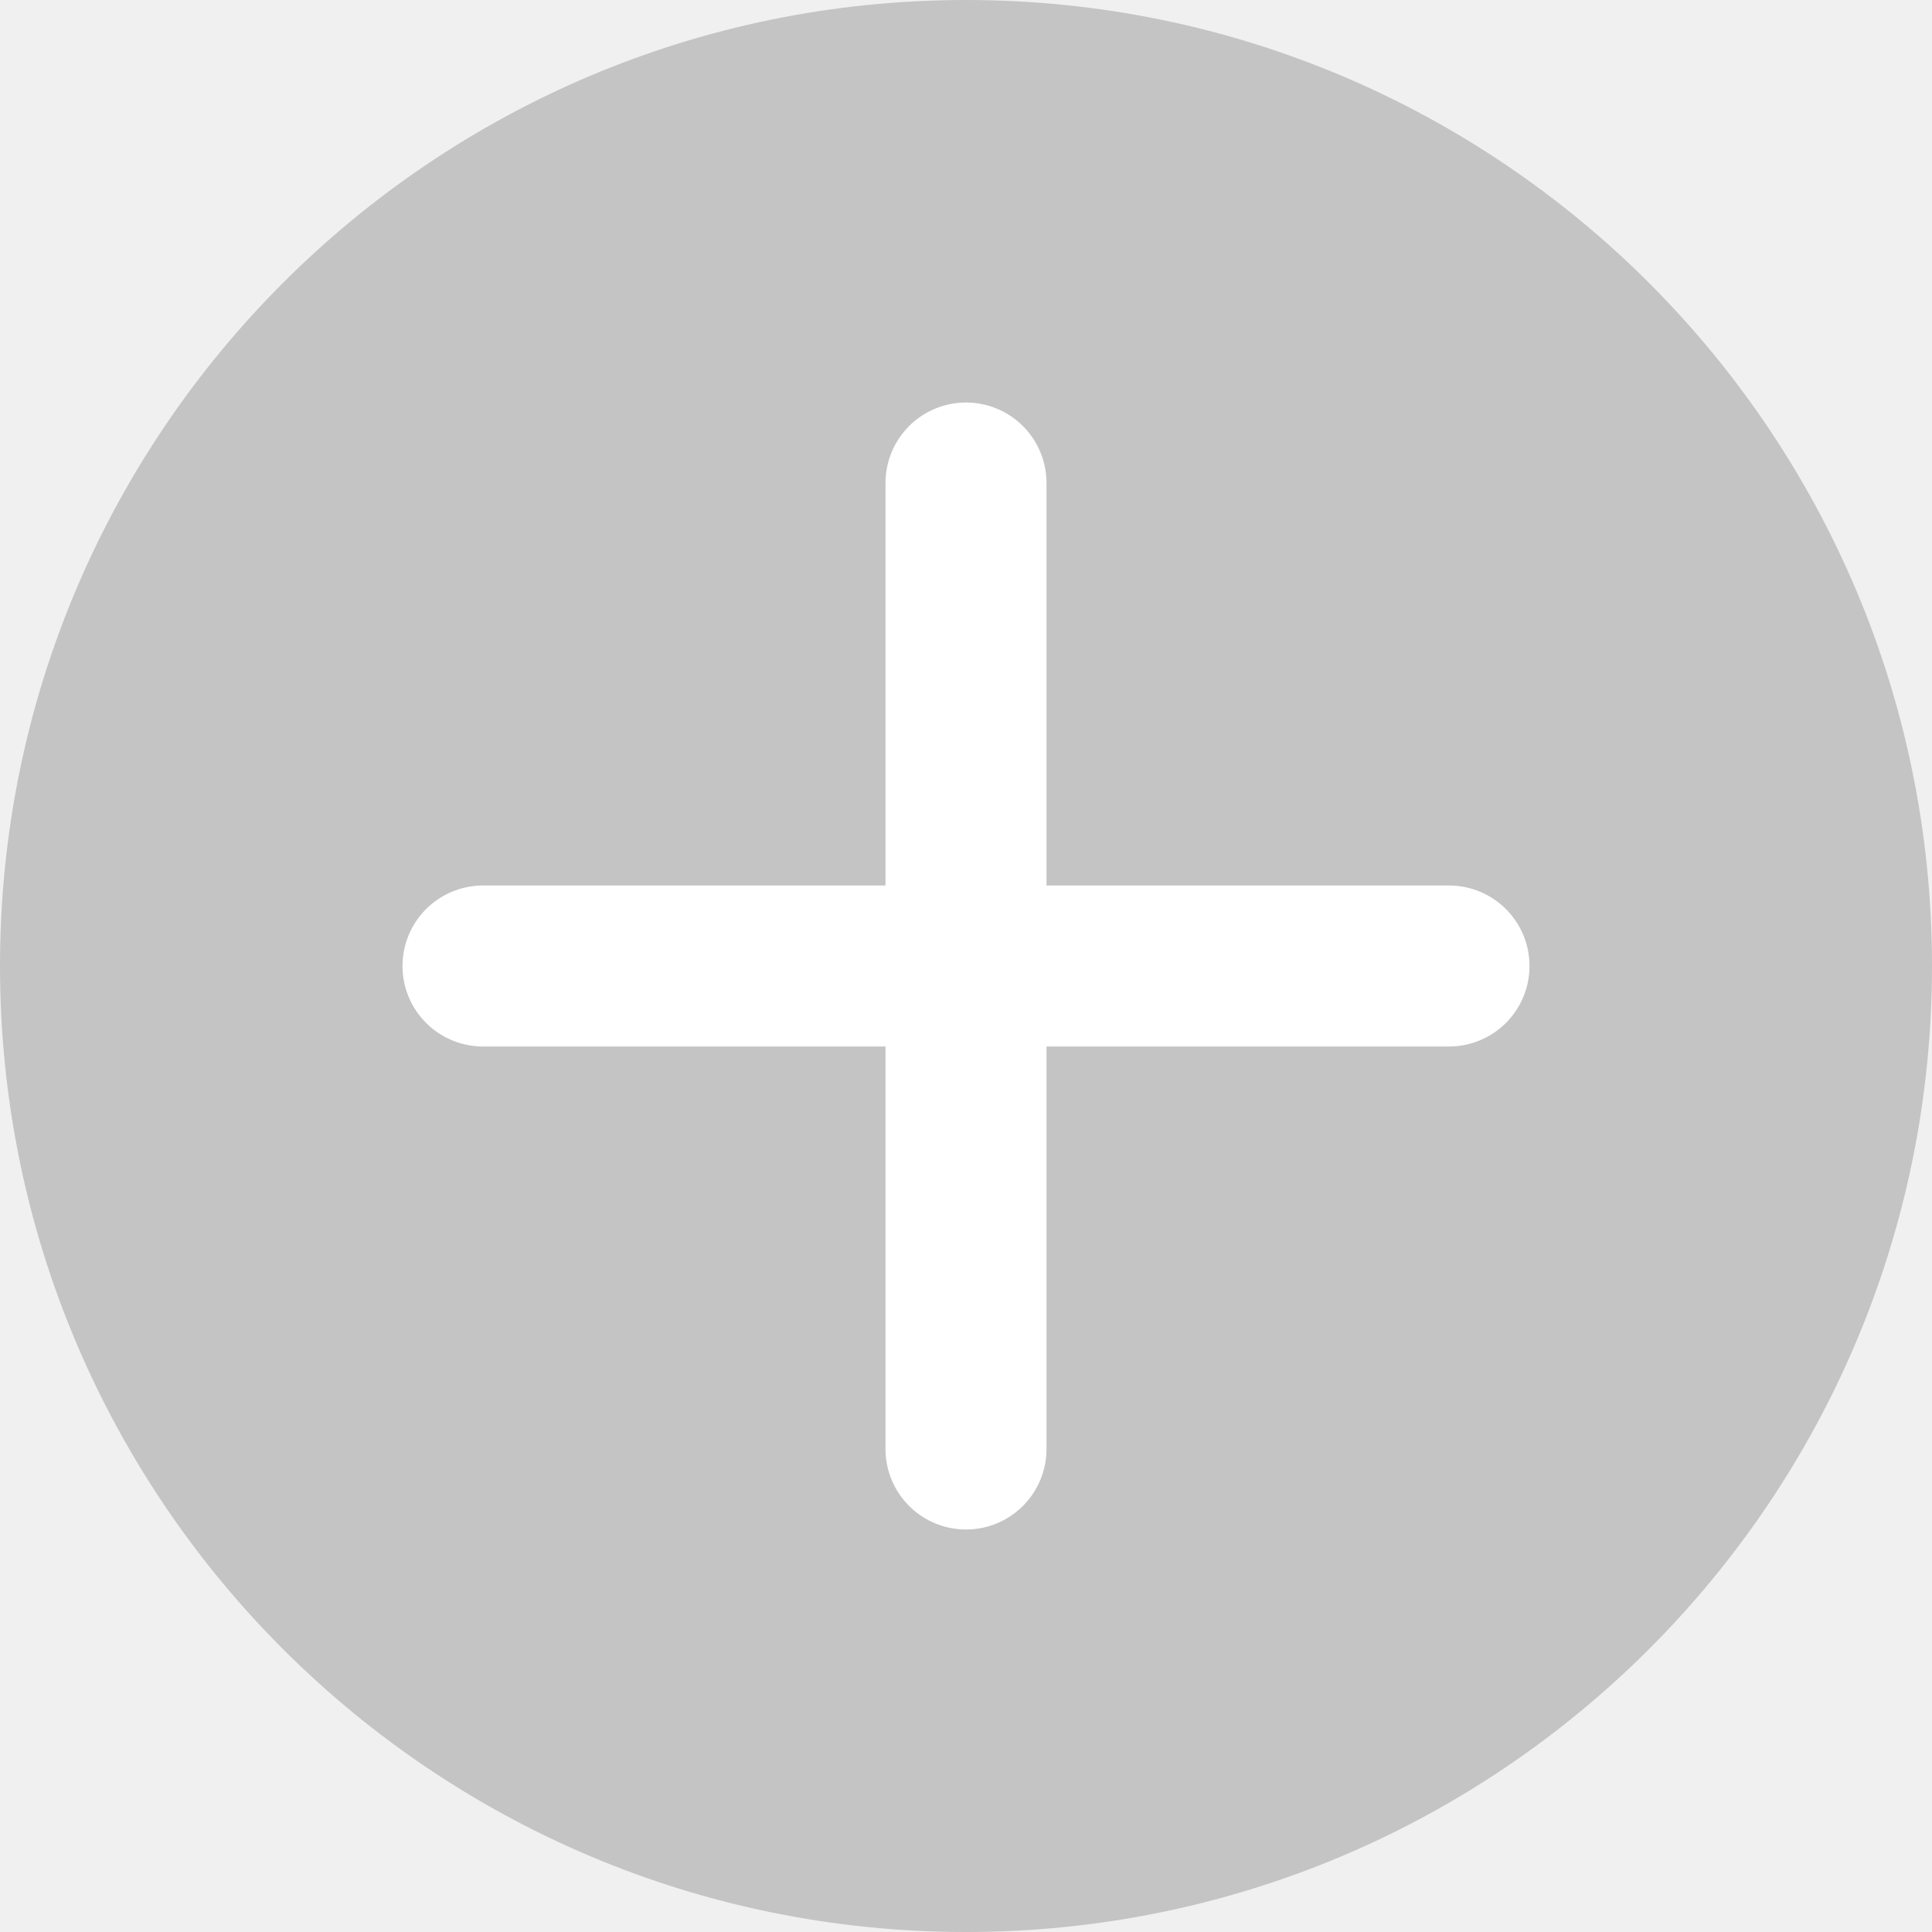
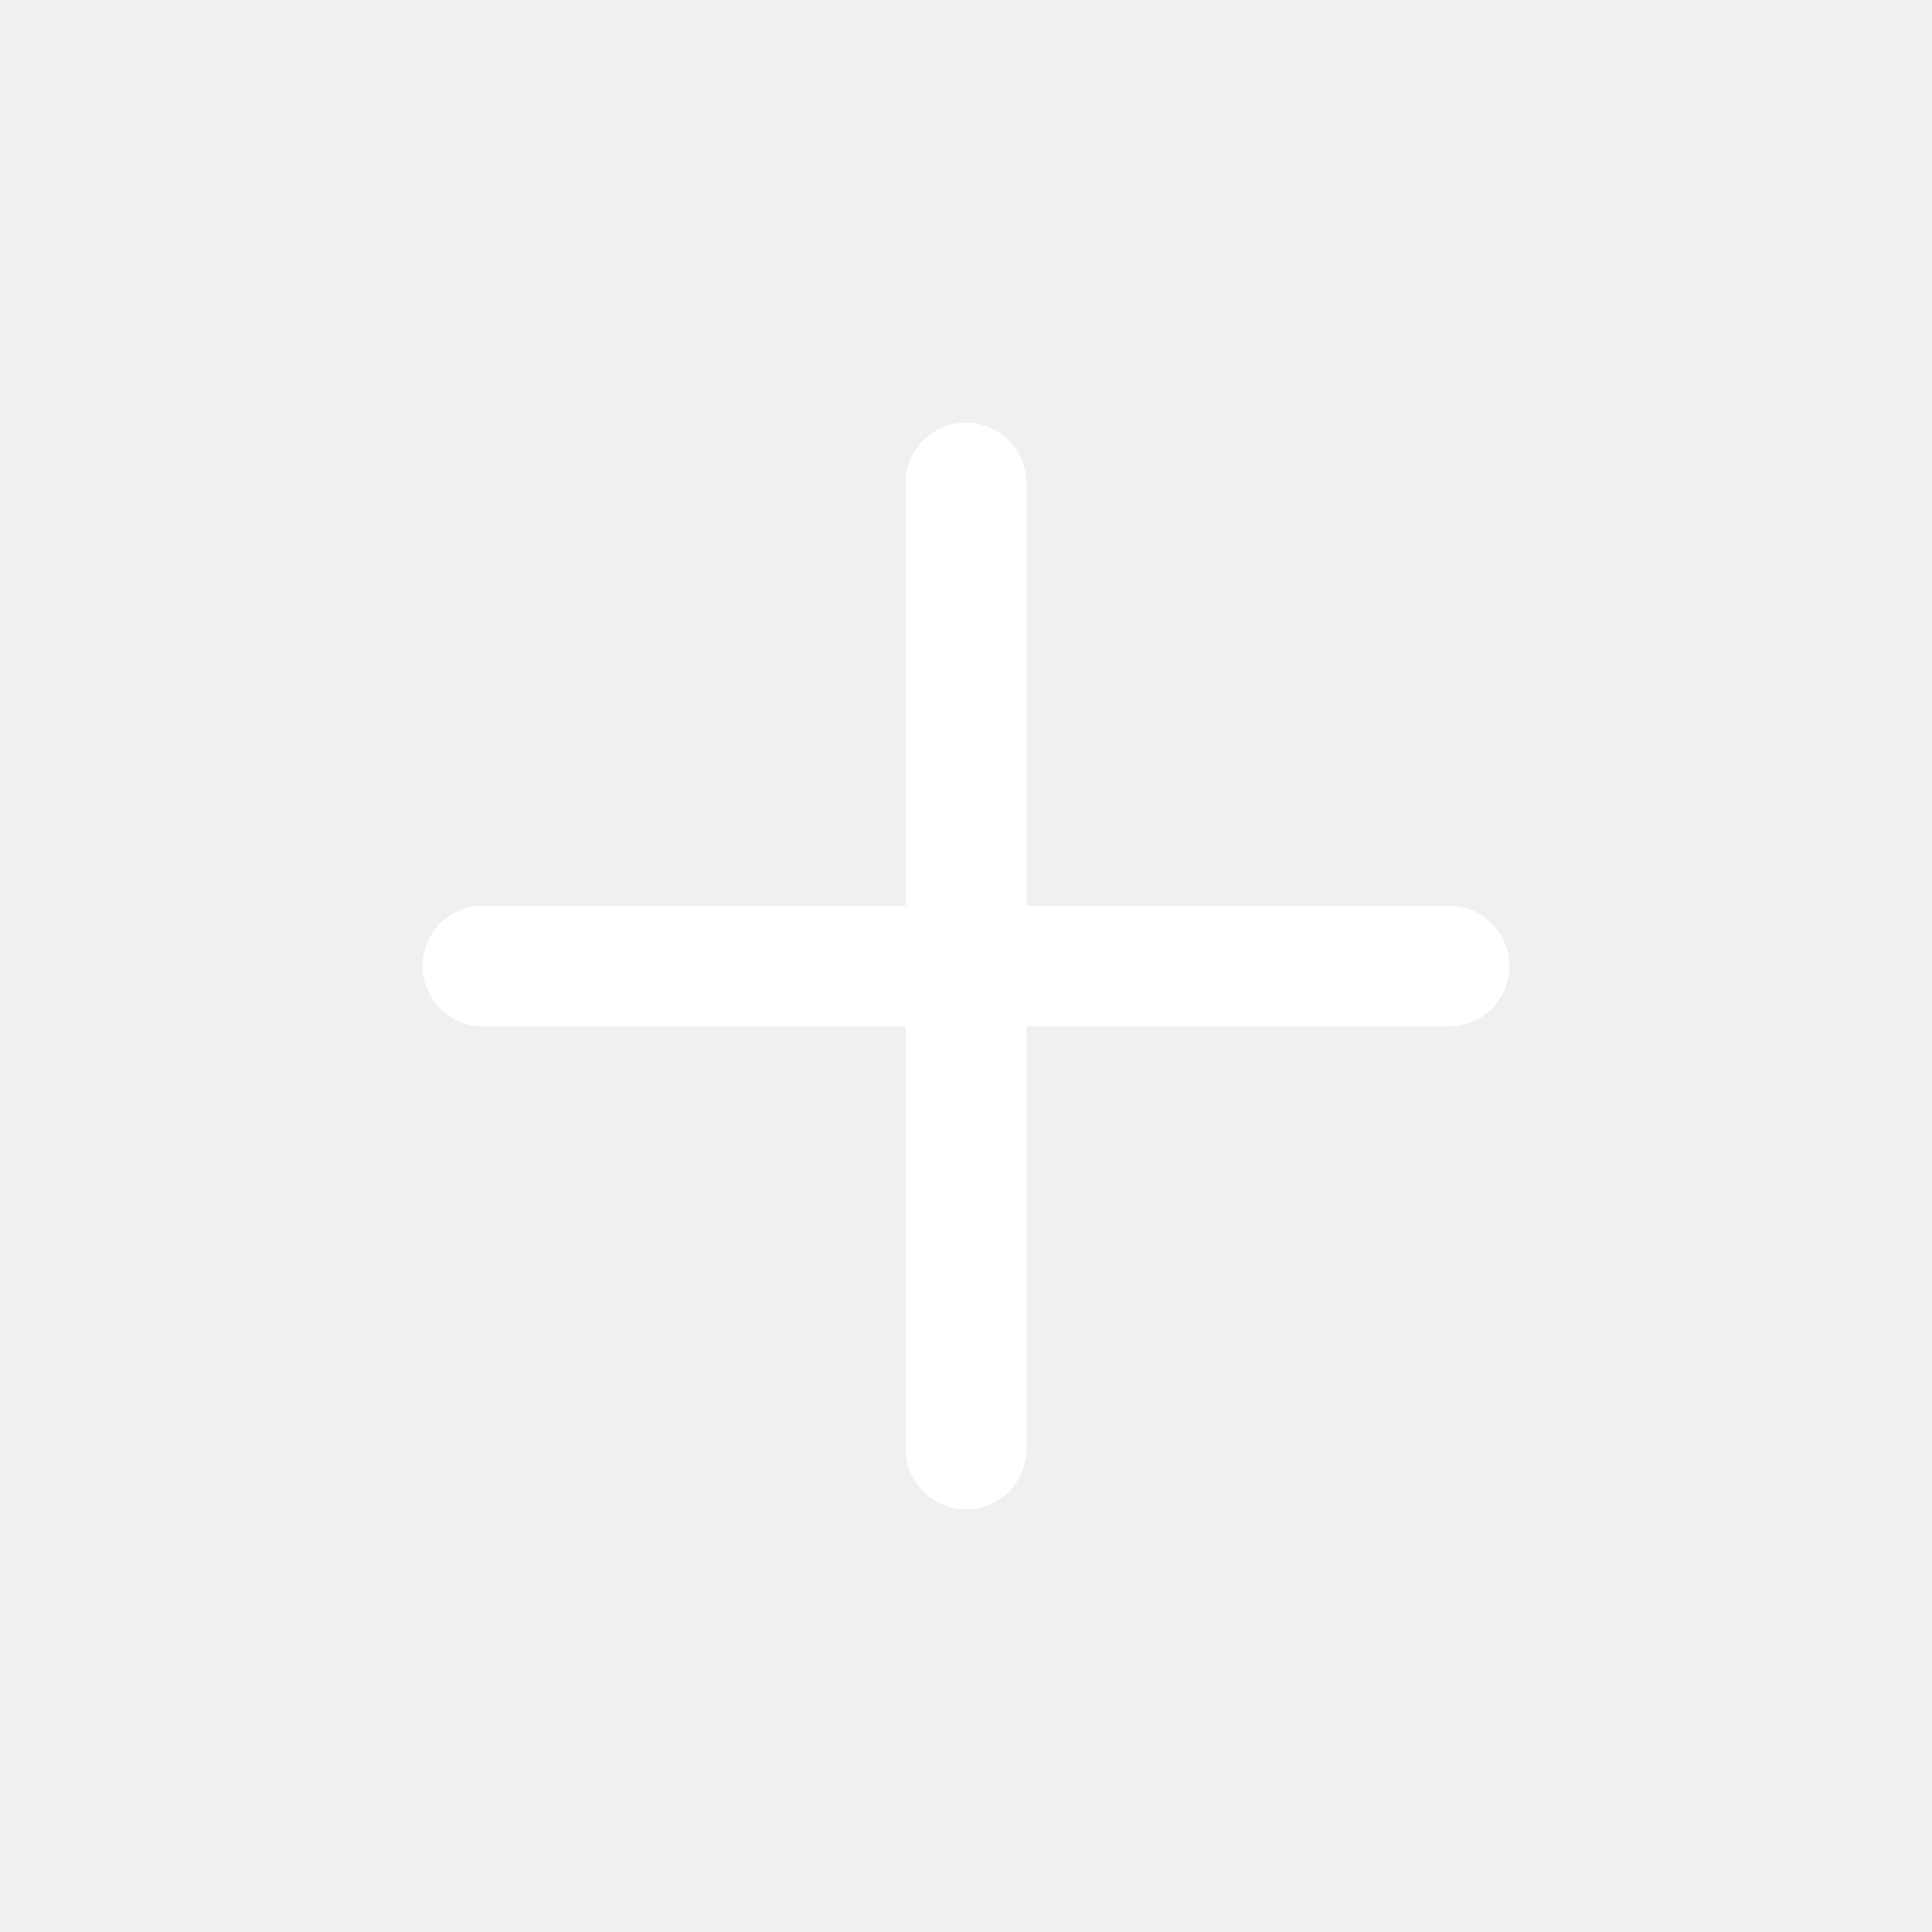
- <svg xmlns="http://www.w3.org/2000/svg" width="18" height="18" viewBox="0 0 18 18" fill="none">
-   <g id="Icon/plus">
-     <rect width="18" height="18" rx="9" fill="#C4C4C4" />
-     <path id="Vector" d="M4.5 9H9M9 9H13.5M9 9V13.5M9 9V4.5" stroke="white" stroke-width="1.5" stroke-linecap="round" stroke-linejoin="round" />
-   </g>
+ <svg xmlns="http://www.w3.org/2000/svg" width="24" height="24" viewBox="0 0 24 24" fill="none">
+   <path d="M6 12H12ZM12 12H18ZM12 12V18ZM12 12V6Z" fill="white" />
+   <path d="M6 12H12M12 12H18M12 12V18M12 12V6" stroke="white" stroke-width="1.5" stroke-linecap="round" stroke-linejoin="round" />
</svg>
